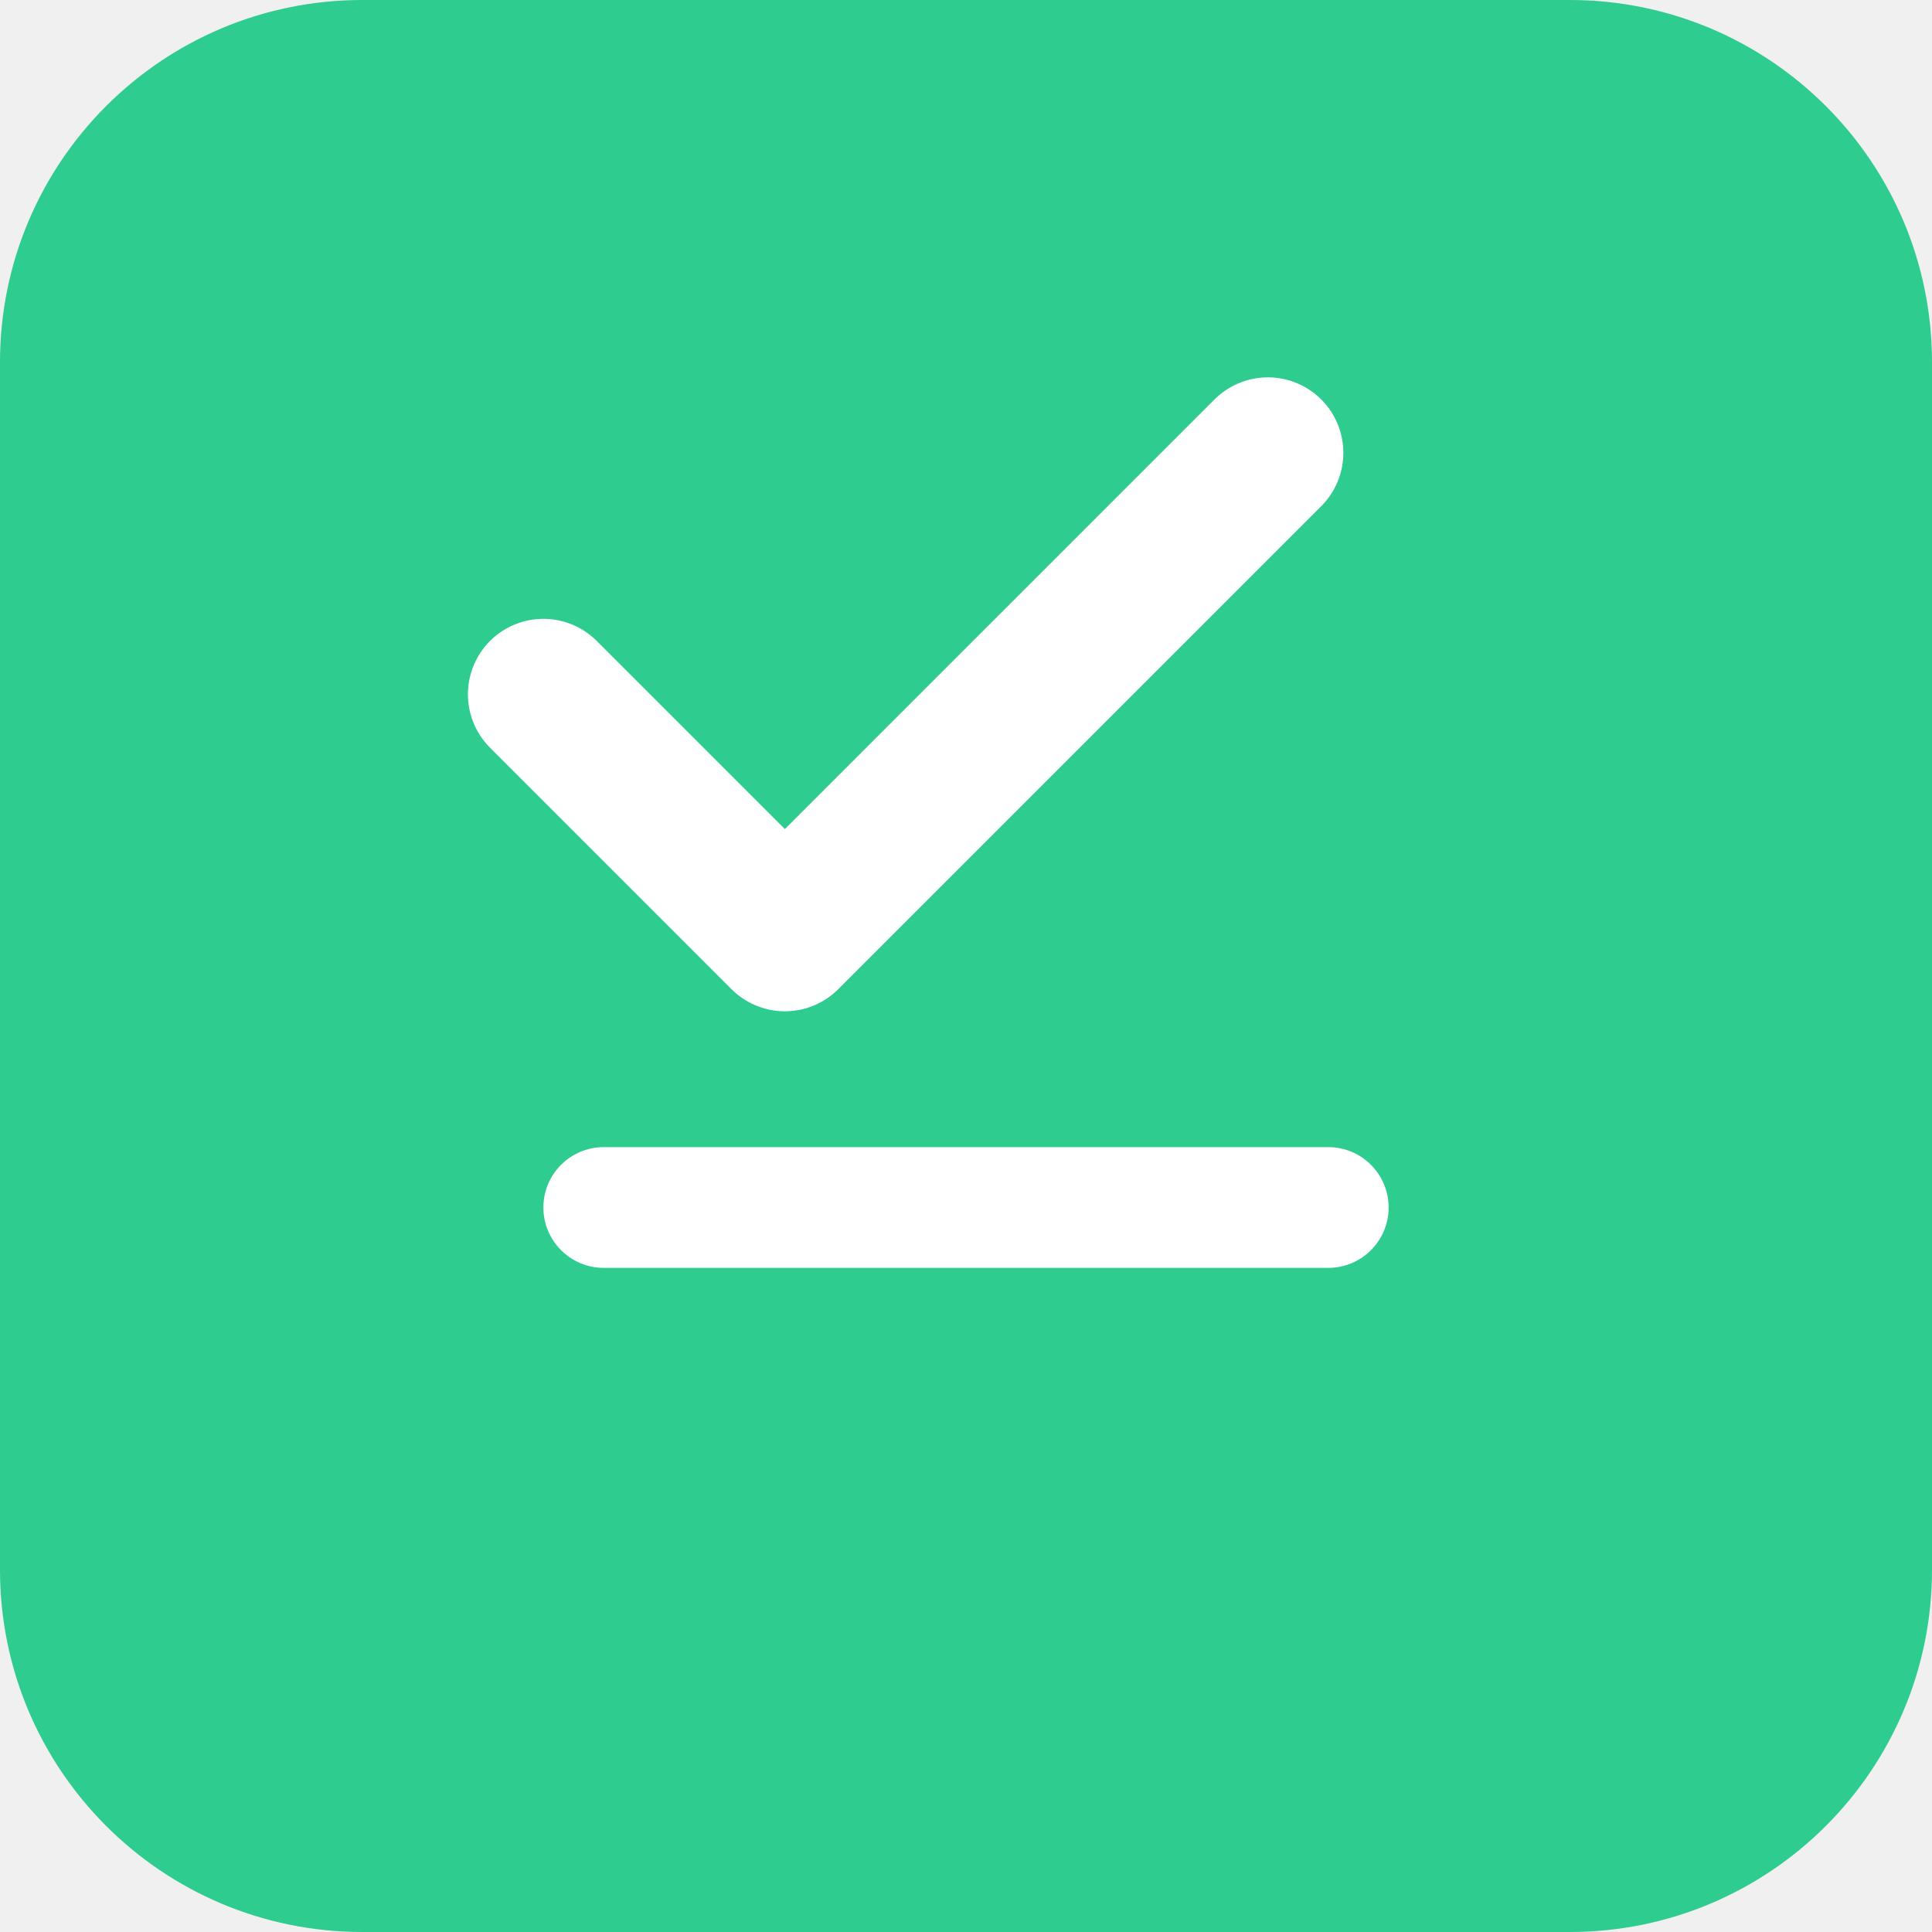
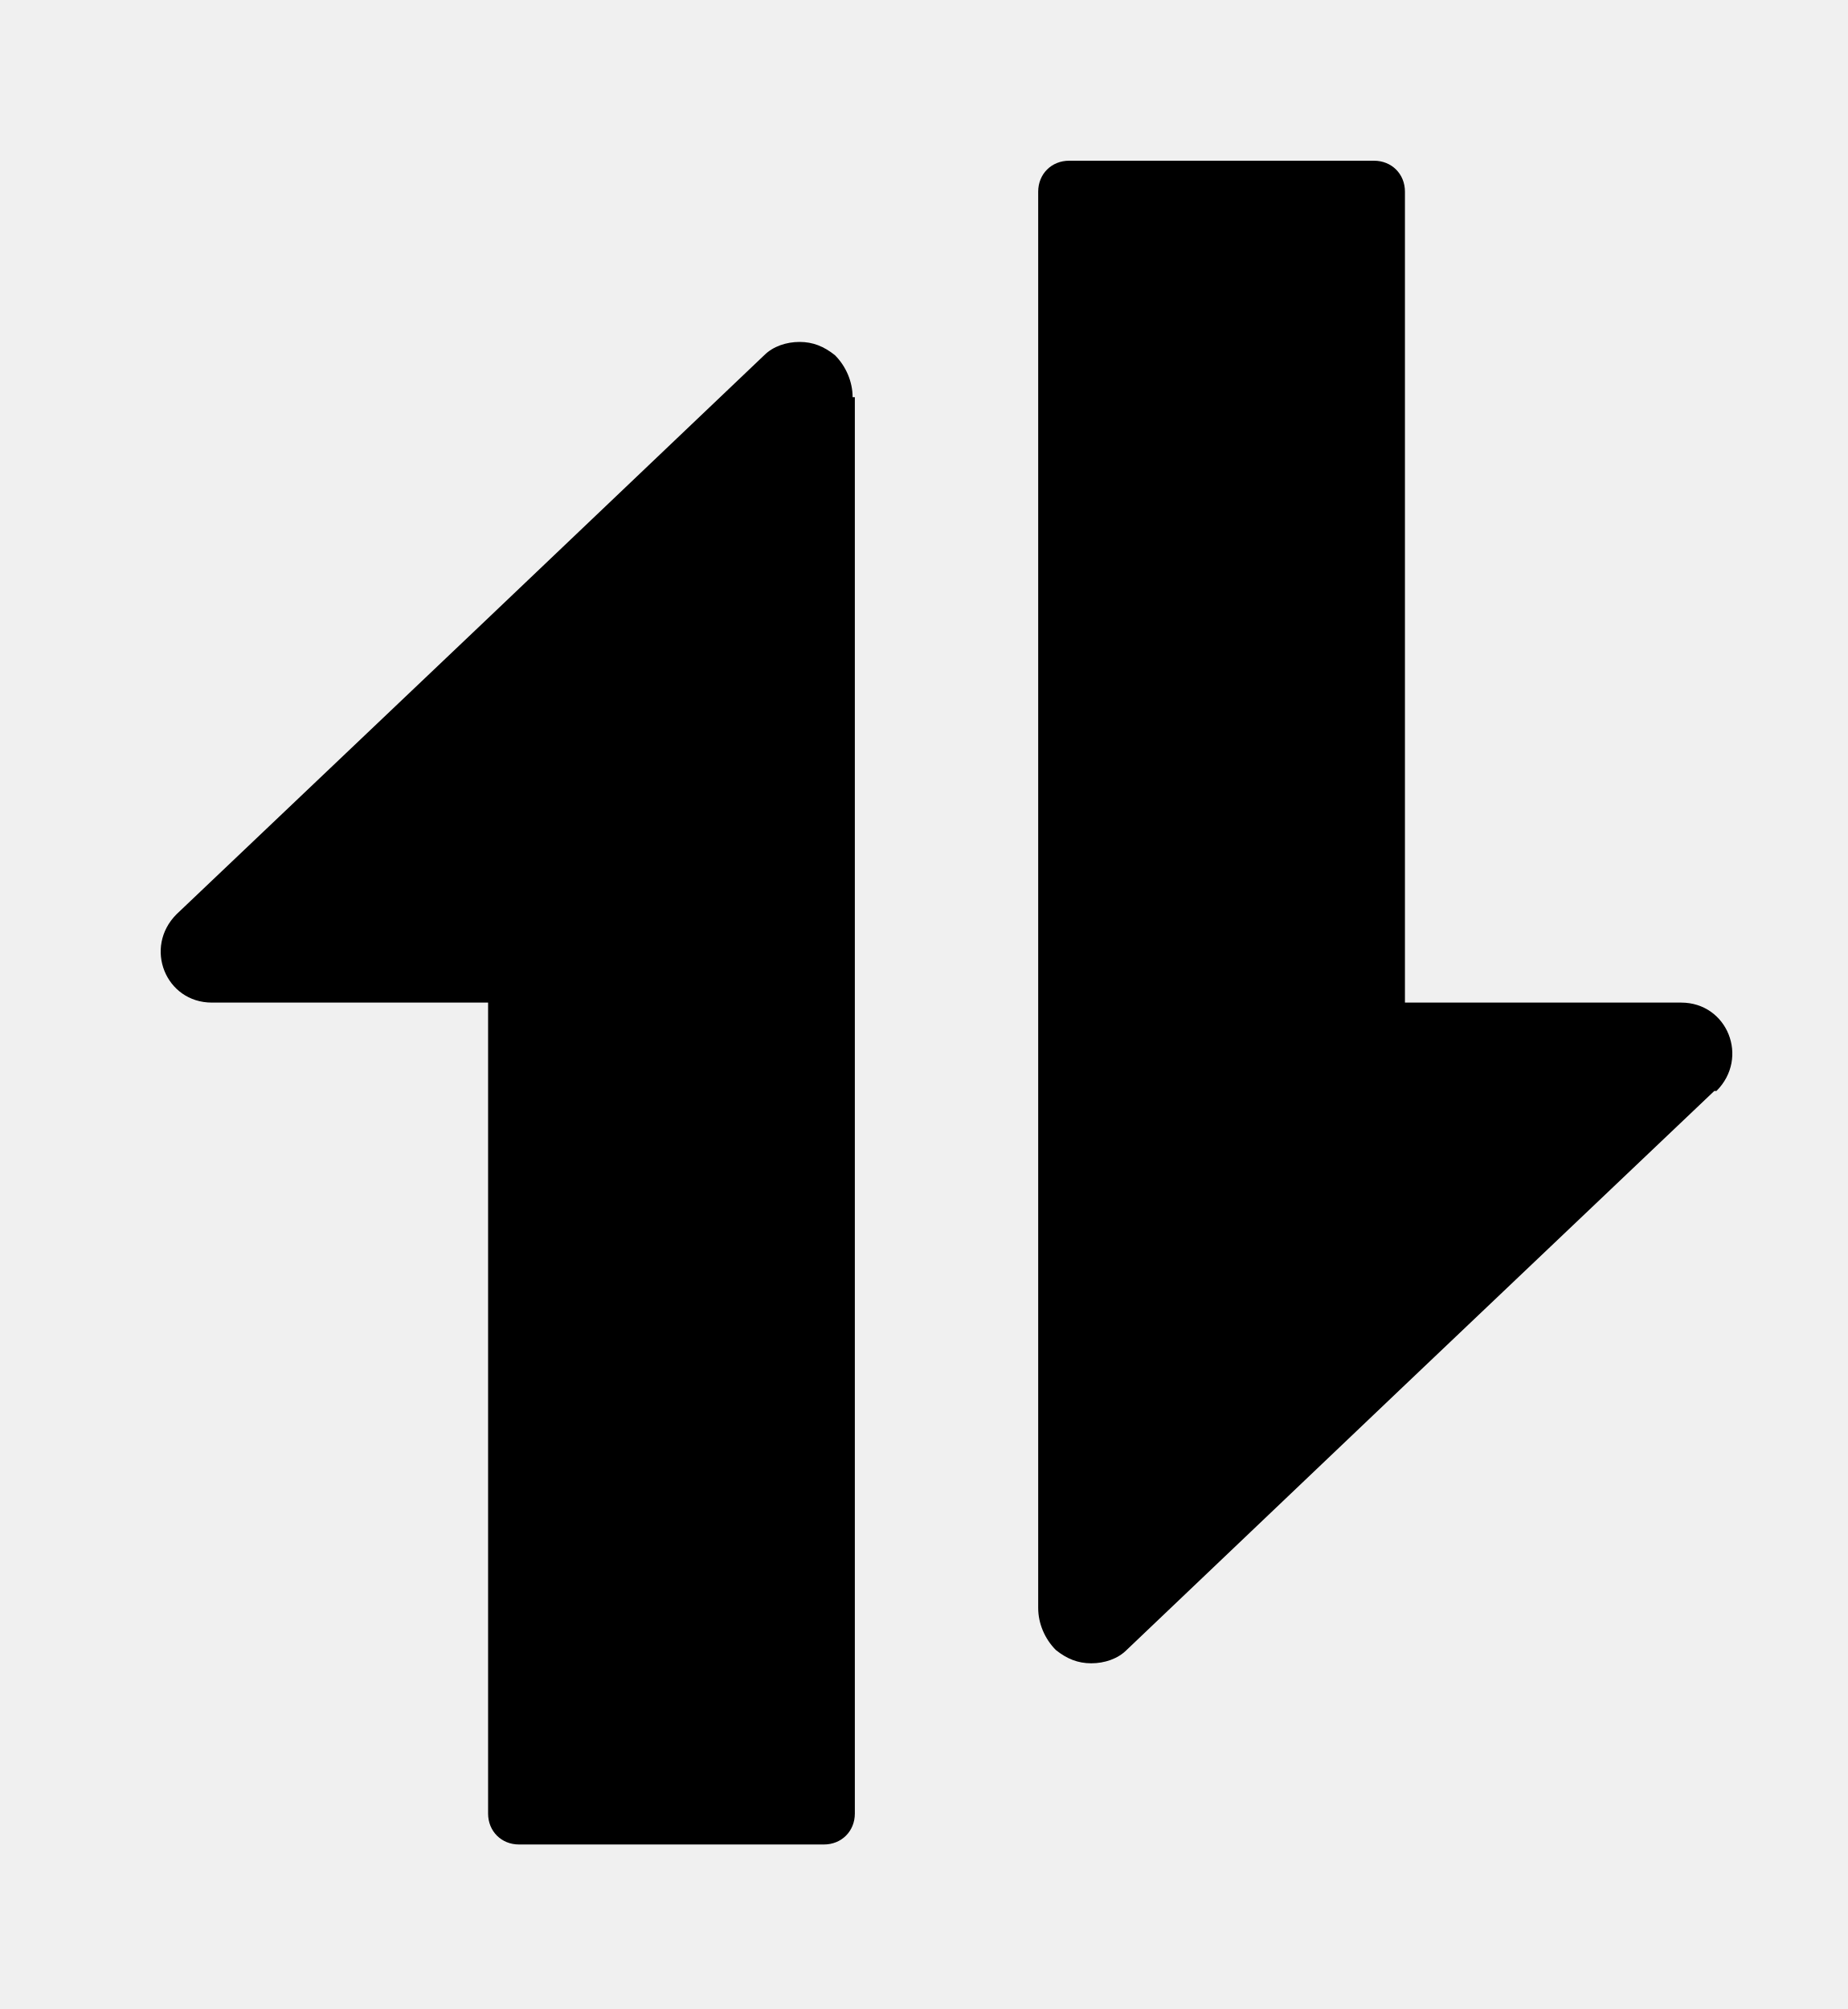
- <svg xmlns="http://www.w3.org/2000/svg" viewBox="0 0 32 32">
-   <rect width="32" height="32" rx="6" fill="#2ECC8F" />
-   <path d="M9 11.5l4 4 8-8" stroke="#fff" stroke-width="2.5" stroke-linecap="round" stroke-linejoin="round" fill="none" />
-   <rect x="9" y="19" width="14" height="2" rx="1" fill="#fff" />
+ <svg xmlns="http://www.w3.org/2000/svg" viewBox="-8 -8 92 100" fill="none">
+   <path d="M31.807 9.02C32.467 9.02 33.017 9.24 33.566 9.68C34.116 10.23 34.446 11 34.446 11.77H34.557V82.272C34.556 83.151 33.896 83.811 33.017 83.811H17.839C16.959 83.811 16.299 83.151 16.299 82.272V41.905H2.55C0.24 41.905 -0.86 39.156 0.79 37.506L16.299 22.768L30.047 9.68C30.487 9.24 31.147 9.02 31.807 9.02Z M60.403 0C61.283 4.57832e-05 61.943 0.66 61.943 1.54V41.905H75.691C78.001 41.905 79.101 44.655 77.451 46.305H77.342L61.833 61.043L48.085 74.132C47.645 74.572 46.985 74.792 46.325 74.792C45.665 74.792 45.115 74.572 44.565 74.132C44.016 73.582 43.685 72.812 43.685 72.042V1.54C43.686 0.66 44.346 0 45.226 0H60.403Z" fill="#000000" />
</svg>
